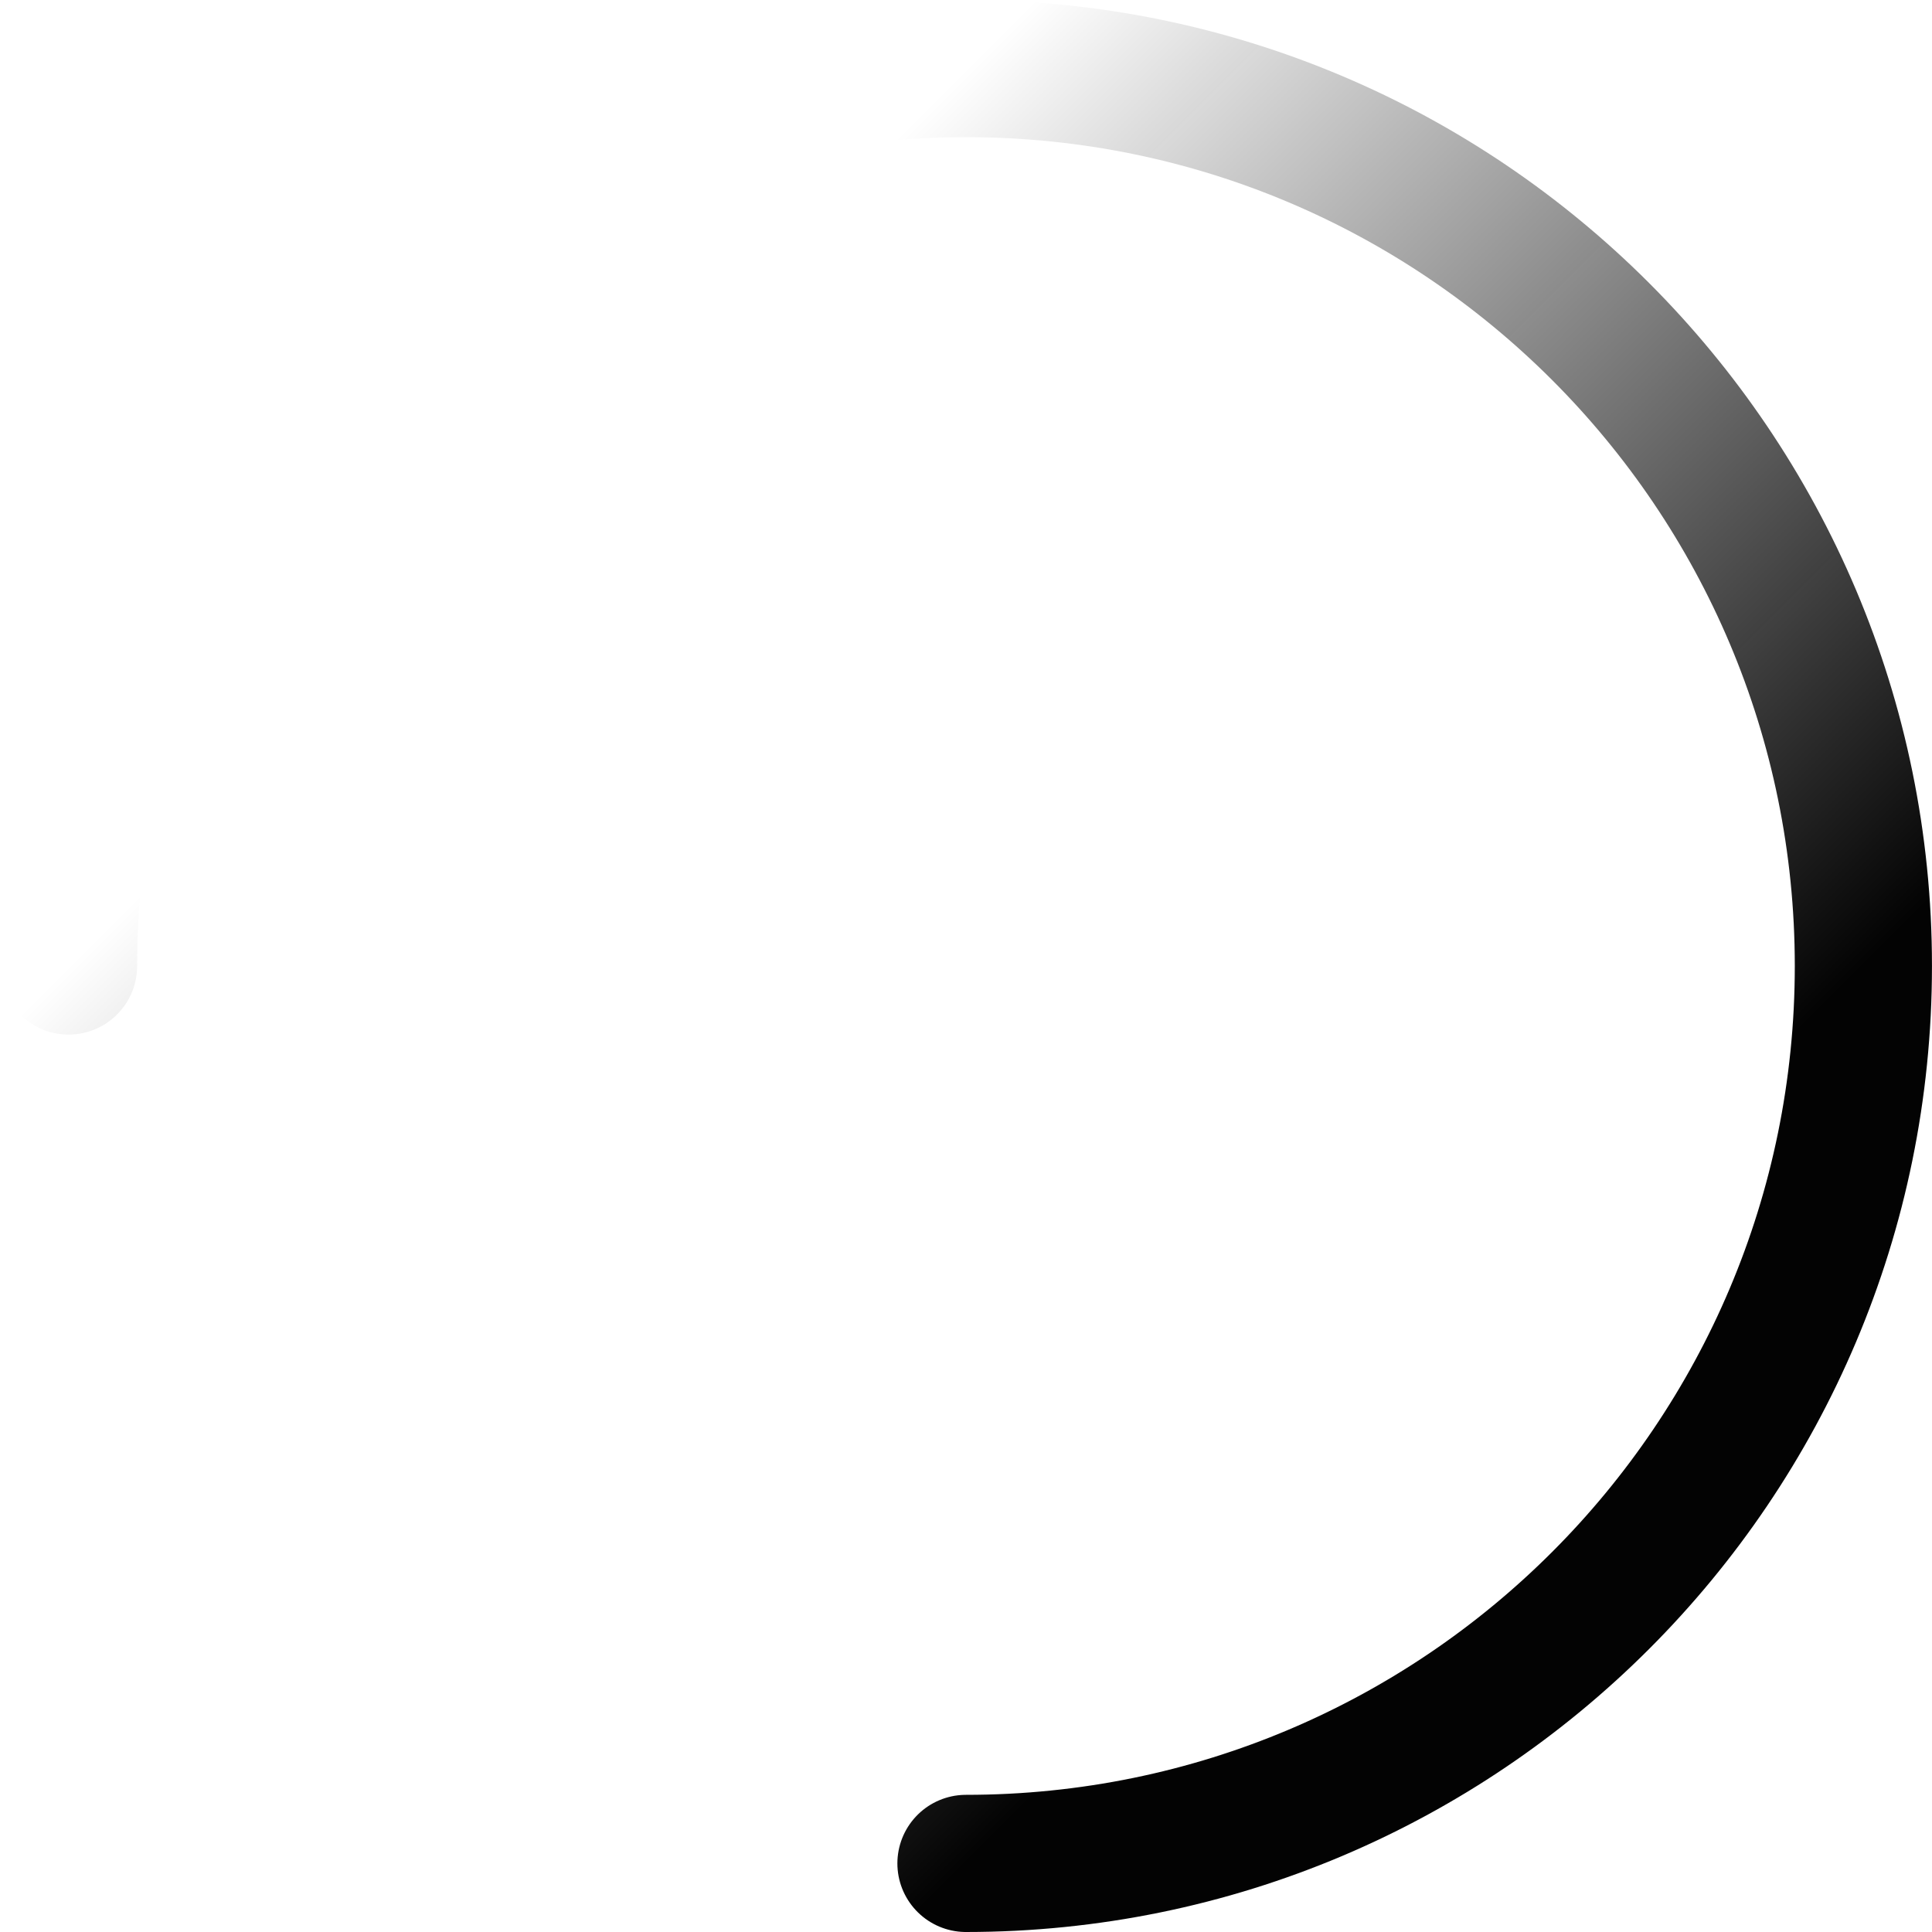
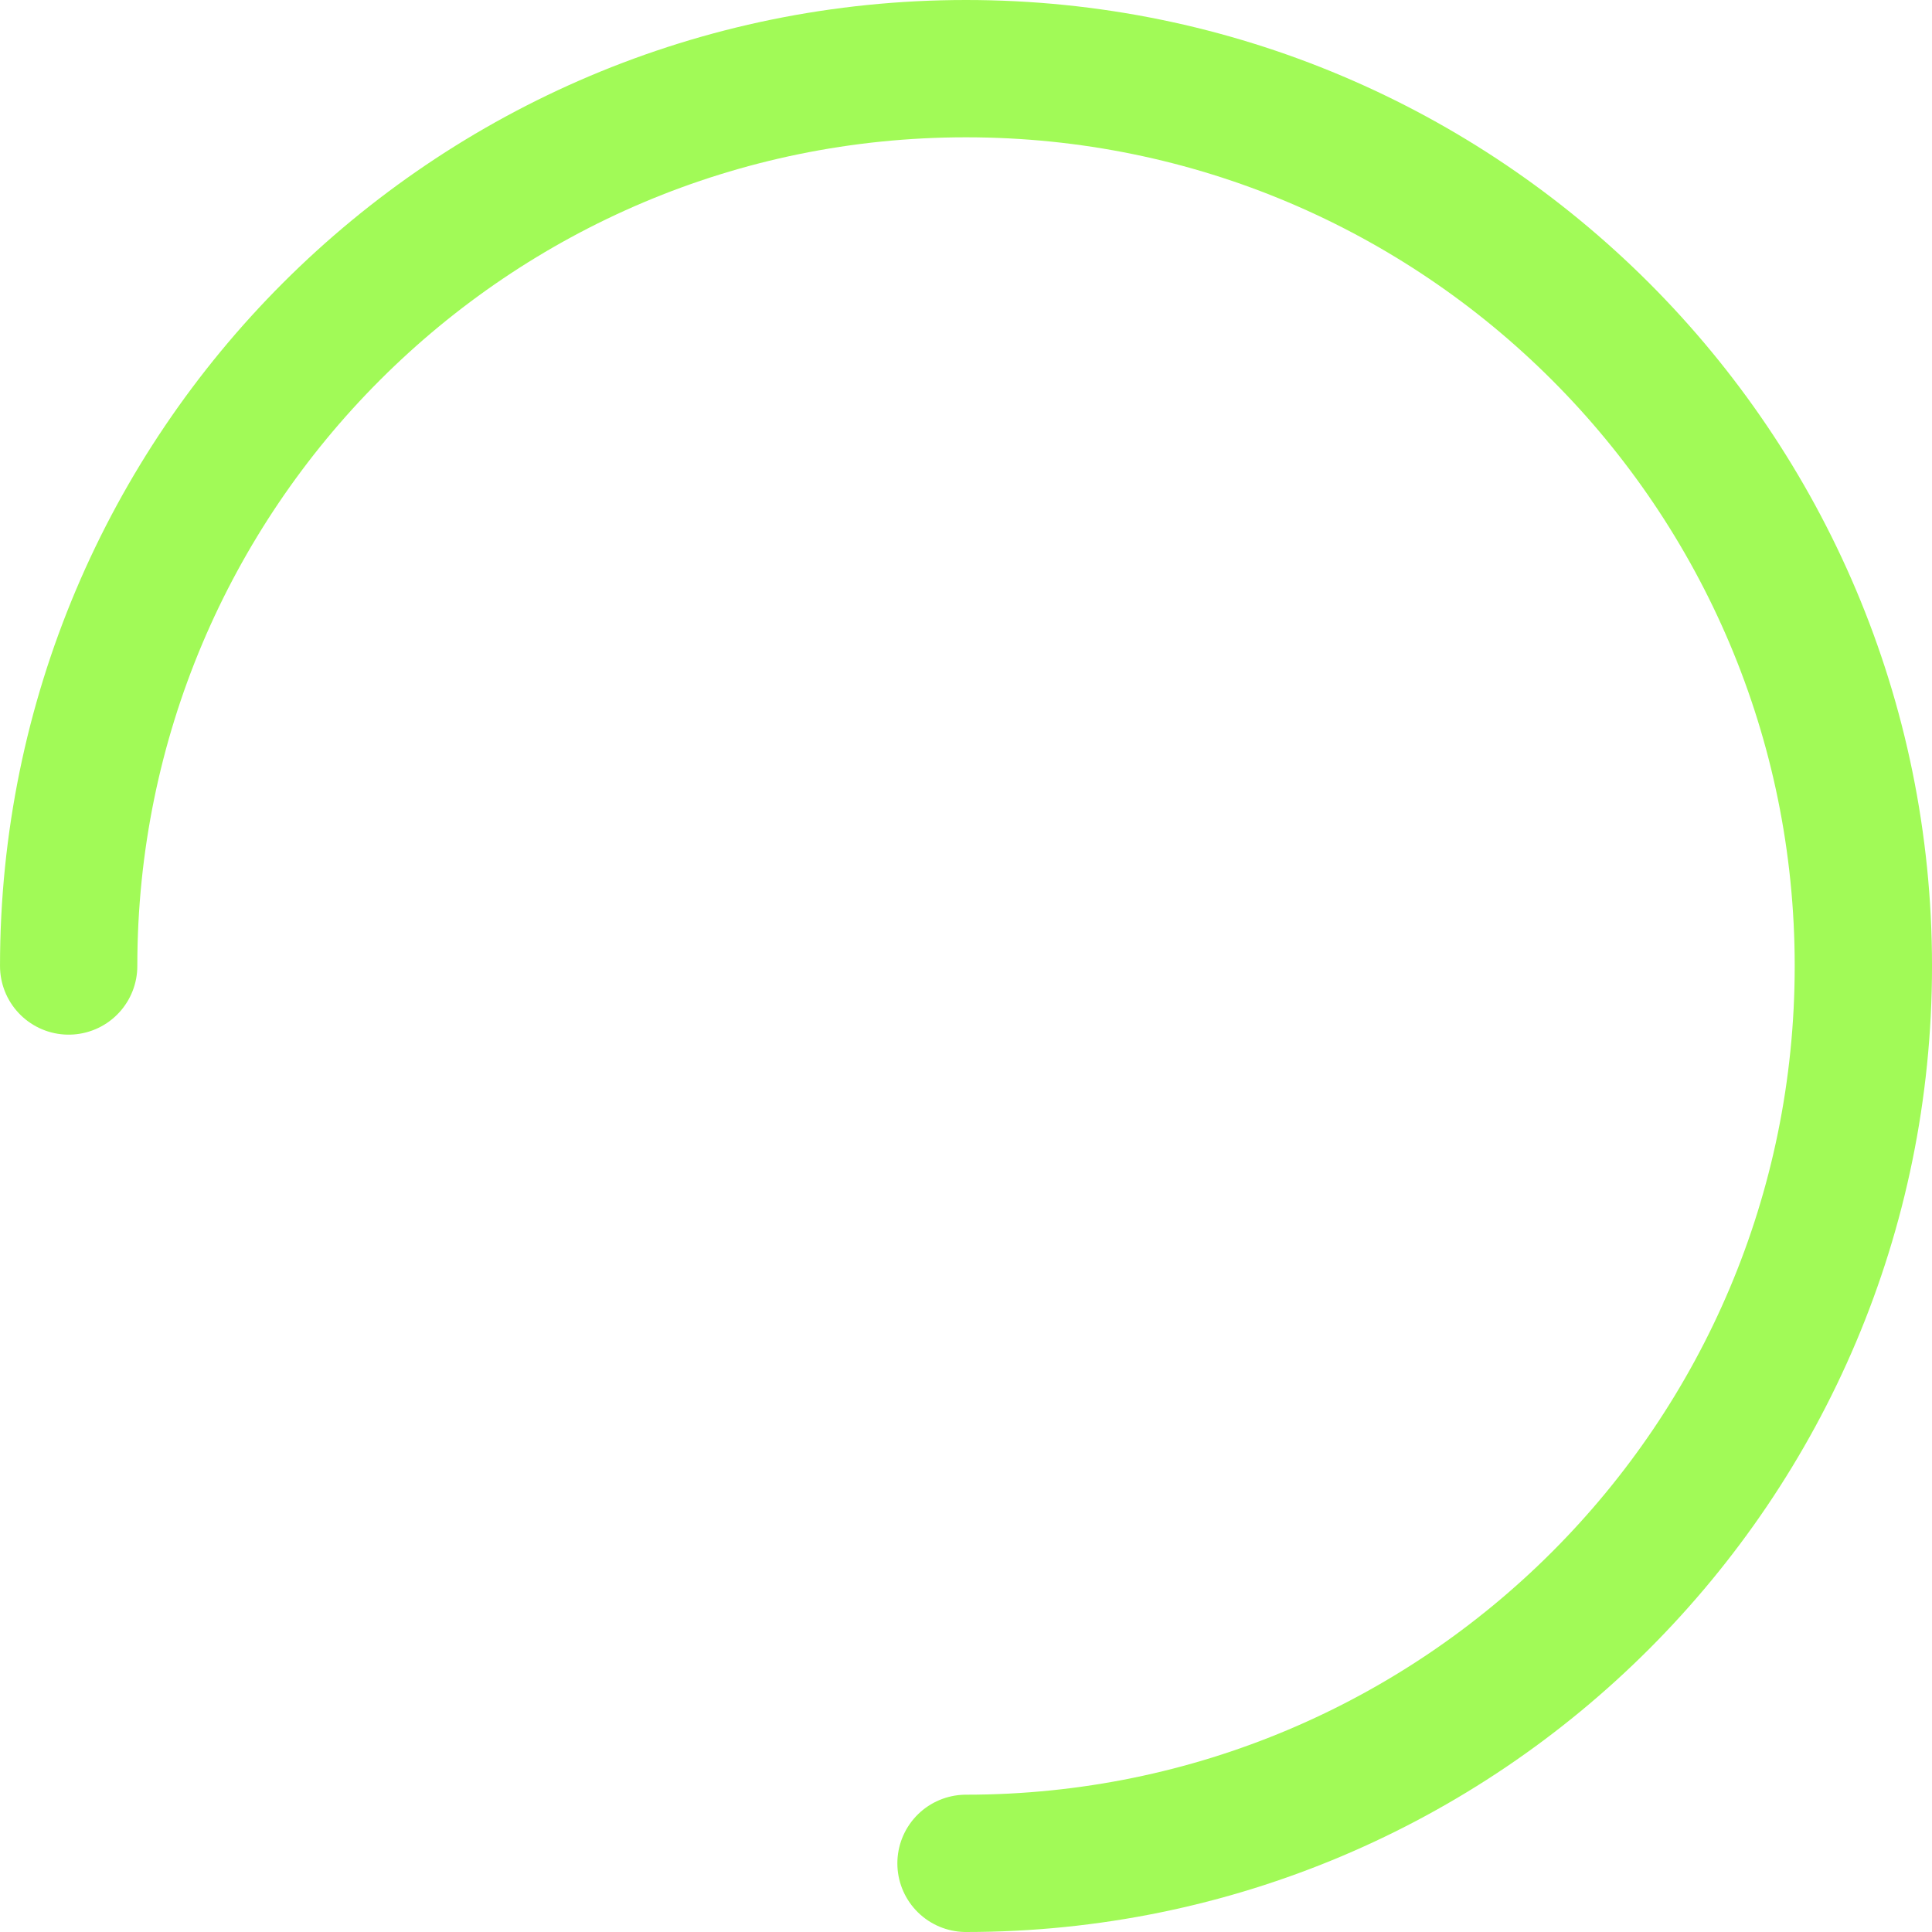
- <svg xmlns="http://www.w3.org/2000/svg" xmlns:xlink="http://www.w3.org/1999/xlink" width="30mm" height="30mm" viewBox="0 0 30 30" version="1.1" id="svg8">
-   <defs id="defs2">
-     <linearGradient id="Grad1">
-       <stop style="stop-color:#ffffff;stop-opacity:1;" offset="0" id="stop868" />
-       <stop style="stop-color:#000000;stop-opacity:0.987" offset="1" id="stop870" />
-     </linearGradient>
-     <linearGradient xlink:href="#Grad1" id="linearGradient874" x1="49.724" y1="154.508" x2="63.66" y2="168.443" gradientUnits="userSpaceOnUse" />
-   </defs>
-   <g id="layer1" transform="translate(-48.65954,-139.508)">
-     <path id="path855" style="fill:none;stroke:url(#linearGradient874);stroke-width:2.13;stroke-linecap:round;stroke-linejoin:round;stroke-miterlimit:4;stroke-dasharray:none;stroke-opacity:1" d="m 49.724,154.508 c 10e-7,-7.696 6.239,-13.935 13.935,-13.935 7.696,0 13.935,6.239 13.935,13.935 -10e-7,7.696 -6.239,13.935 -13.935,13.935" />
+ <svg xmlns="http://www.w3.org/2000/svg" width="159.54" height="159.54" viewBox="0 0 42.212 42.212" version="1.1" id="svg5">
+   <defs id="defs2" />
+   <g id="layer1" transform="translate(1.20126)">
+     <path id="path236" style="fill:none;stroke:#a1fa57;stroke-width:3;stroke-linecap:round" d="M 0.299,21.106 C 0.299,10.278 9.077,1.5 19.905,1.5 c 10.828,0 19.606,8.778 19.606,19.606 1e-6,10.828 -8.778,19.606 -19.606,19.606" />
  </g>
</svg>
